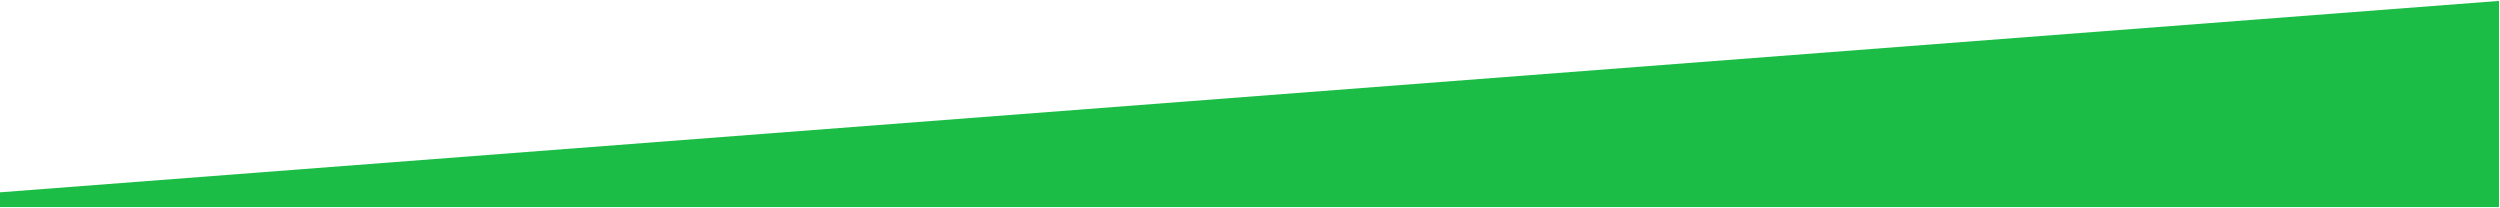
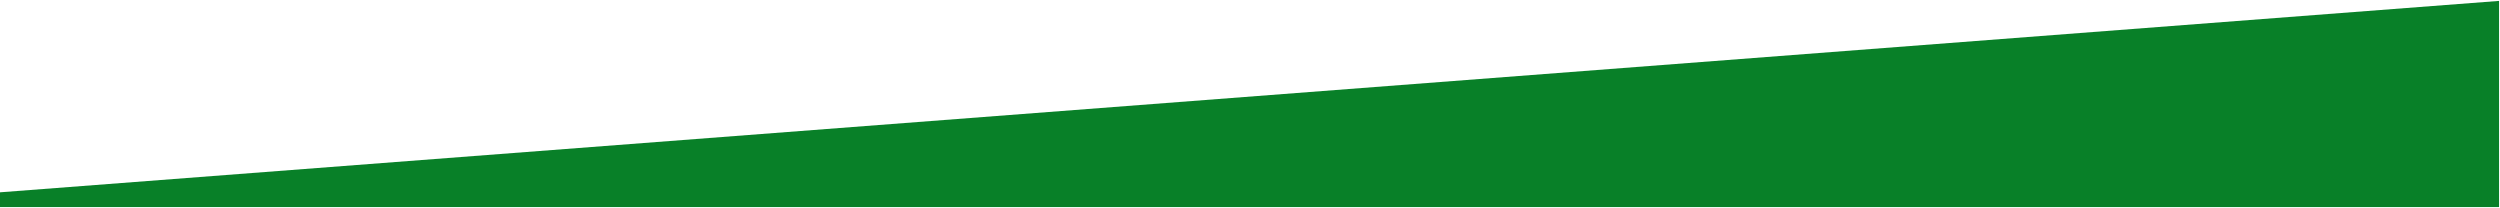
<svg xmlns="http://www.w3.org/2000/svg" viewBox="0 0 1491 124" version="1.1">
  <g id="Page-1" stroke="none" stroke-width="1" fill="none" fill-rule="evenodd">
-     <g id="Artboard" fill="#1cbd47" stroke="none">
+     <g id="Artboard" fill="#088028" stroke="none">
      <path d="M1490.438,0.54 L1490.438,123.5 L-8.63,123.5 L-15.596,115.887 L1490.438,0.54 Z" id="Rectangle" />
    </g>
  </g>
</svg>
